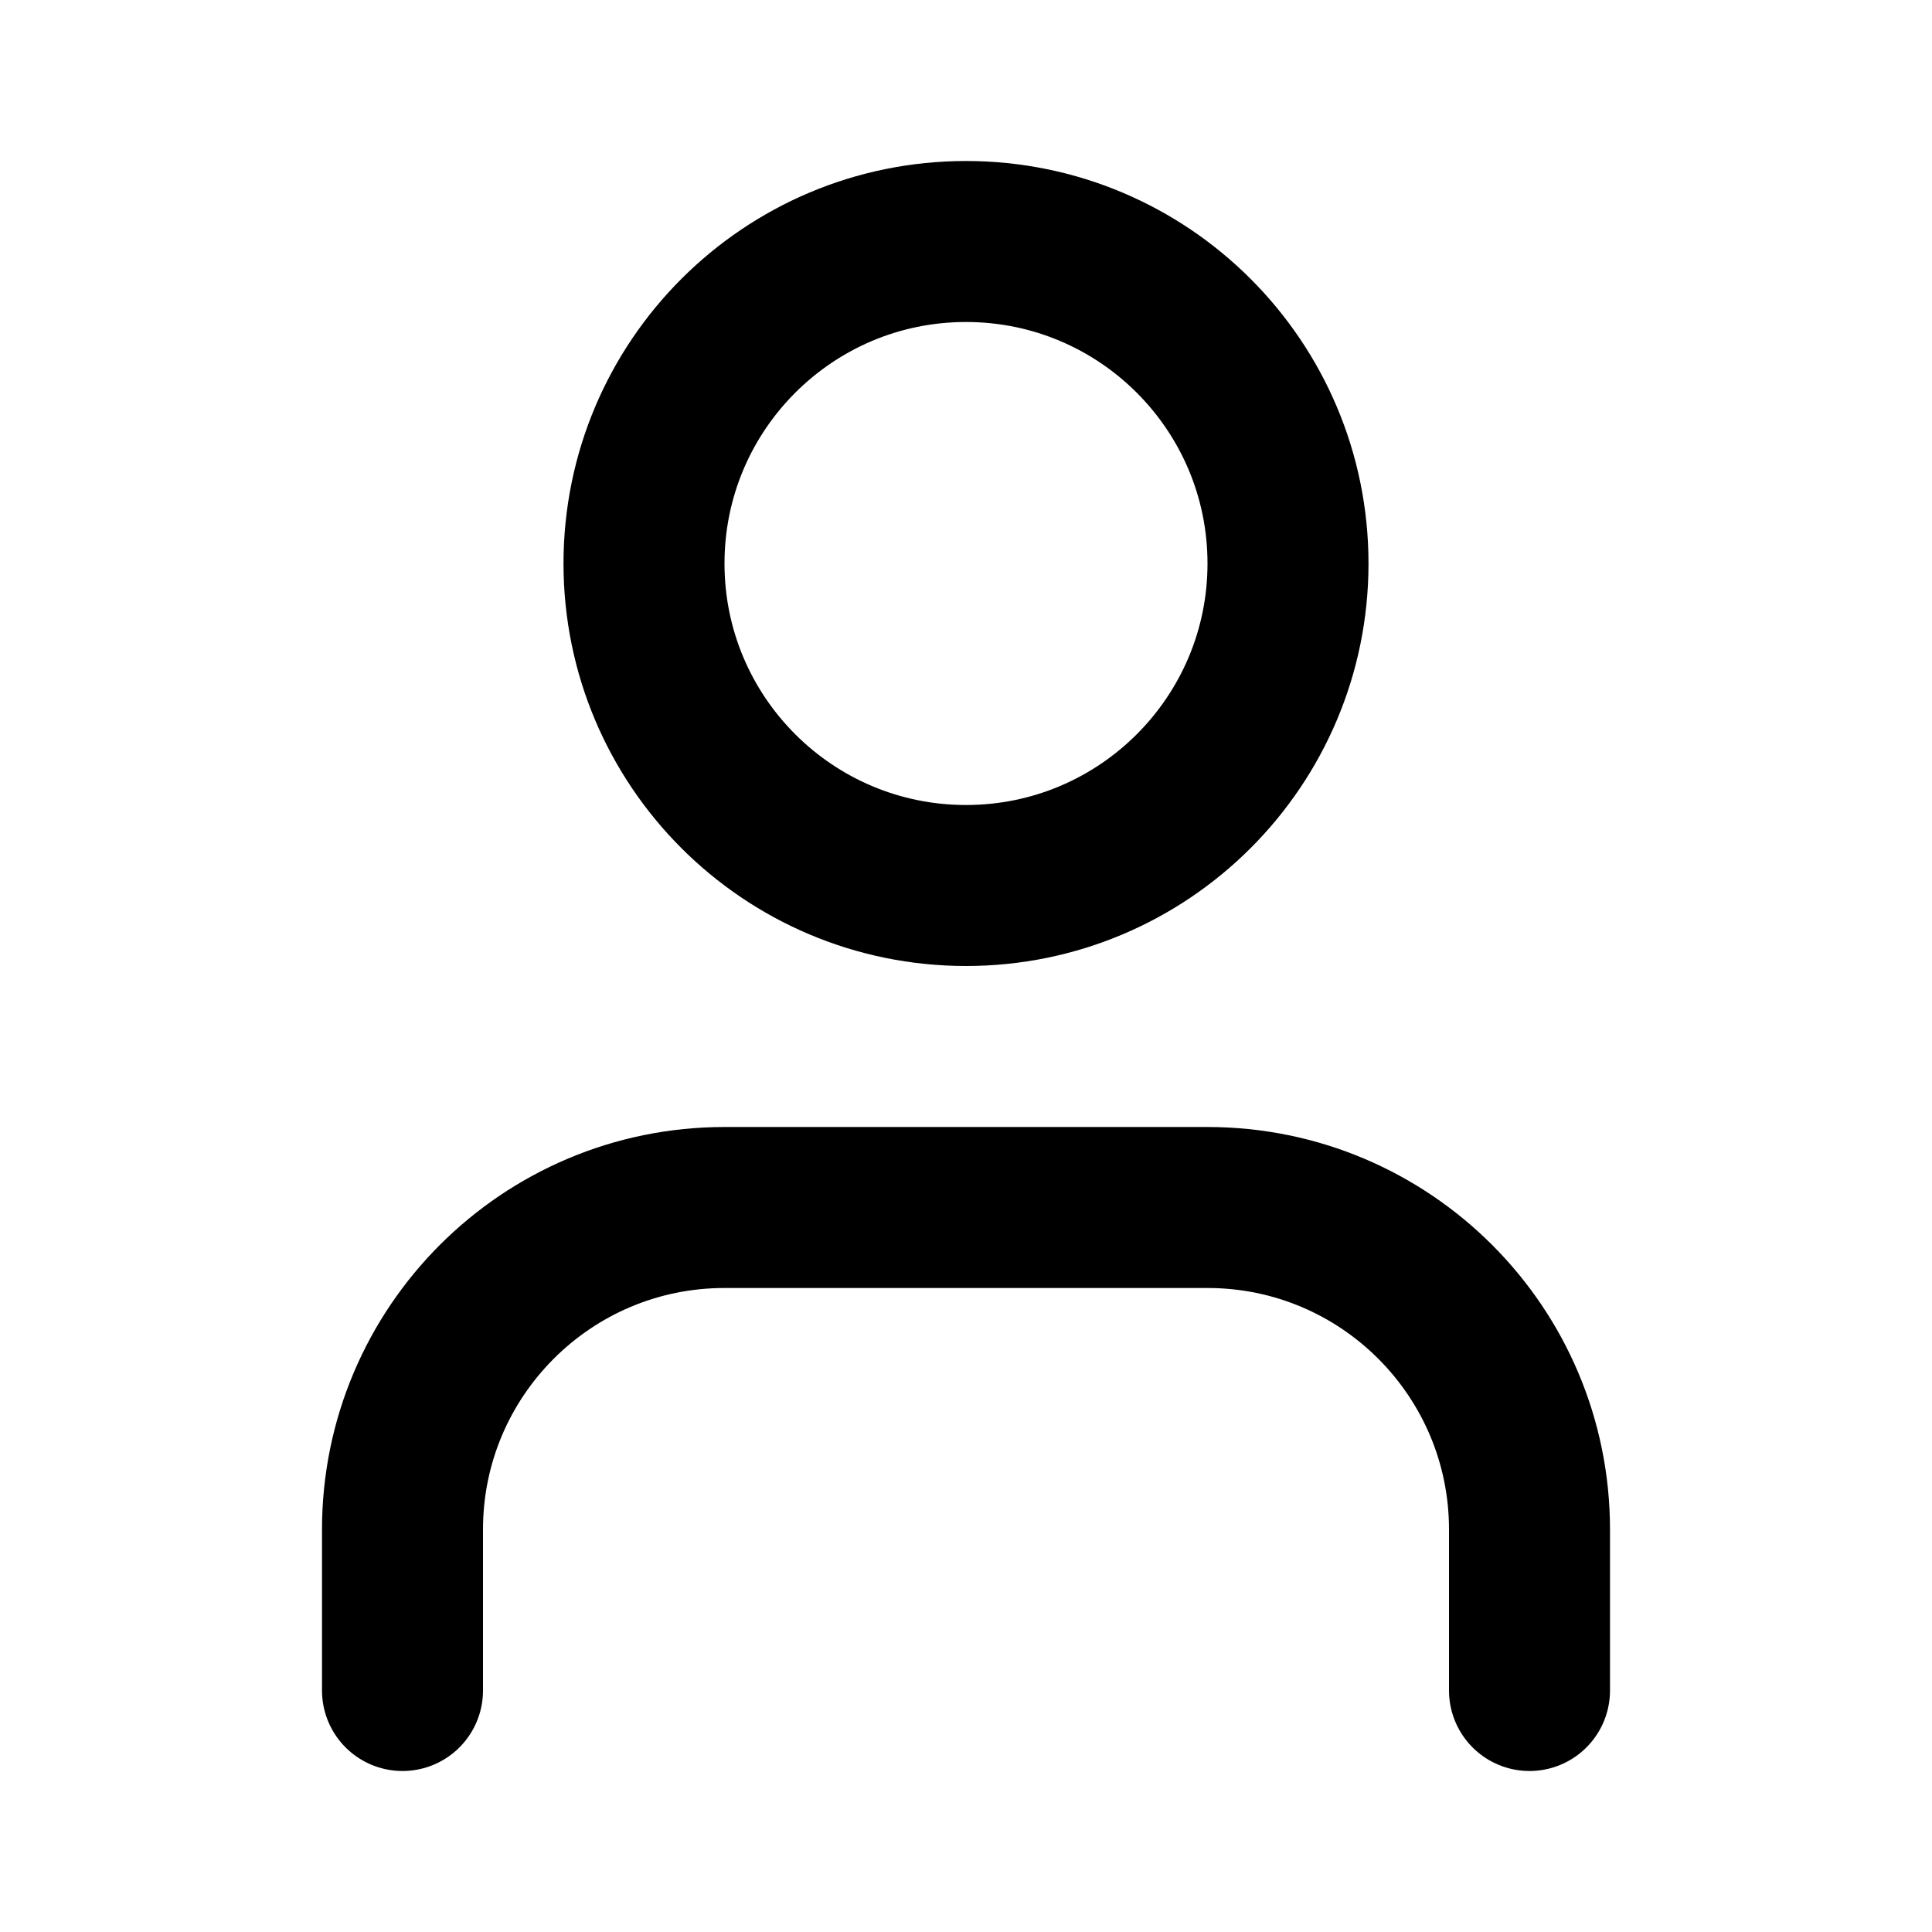
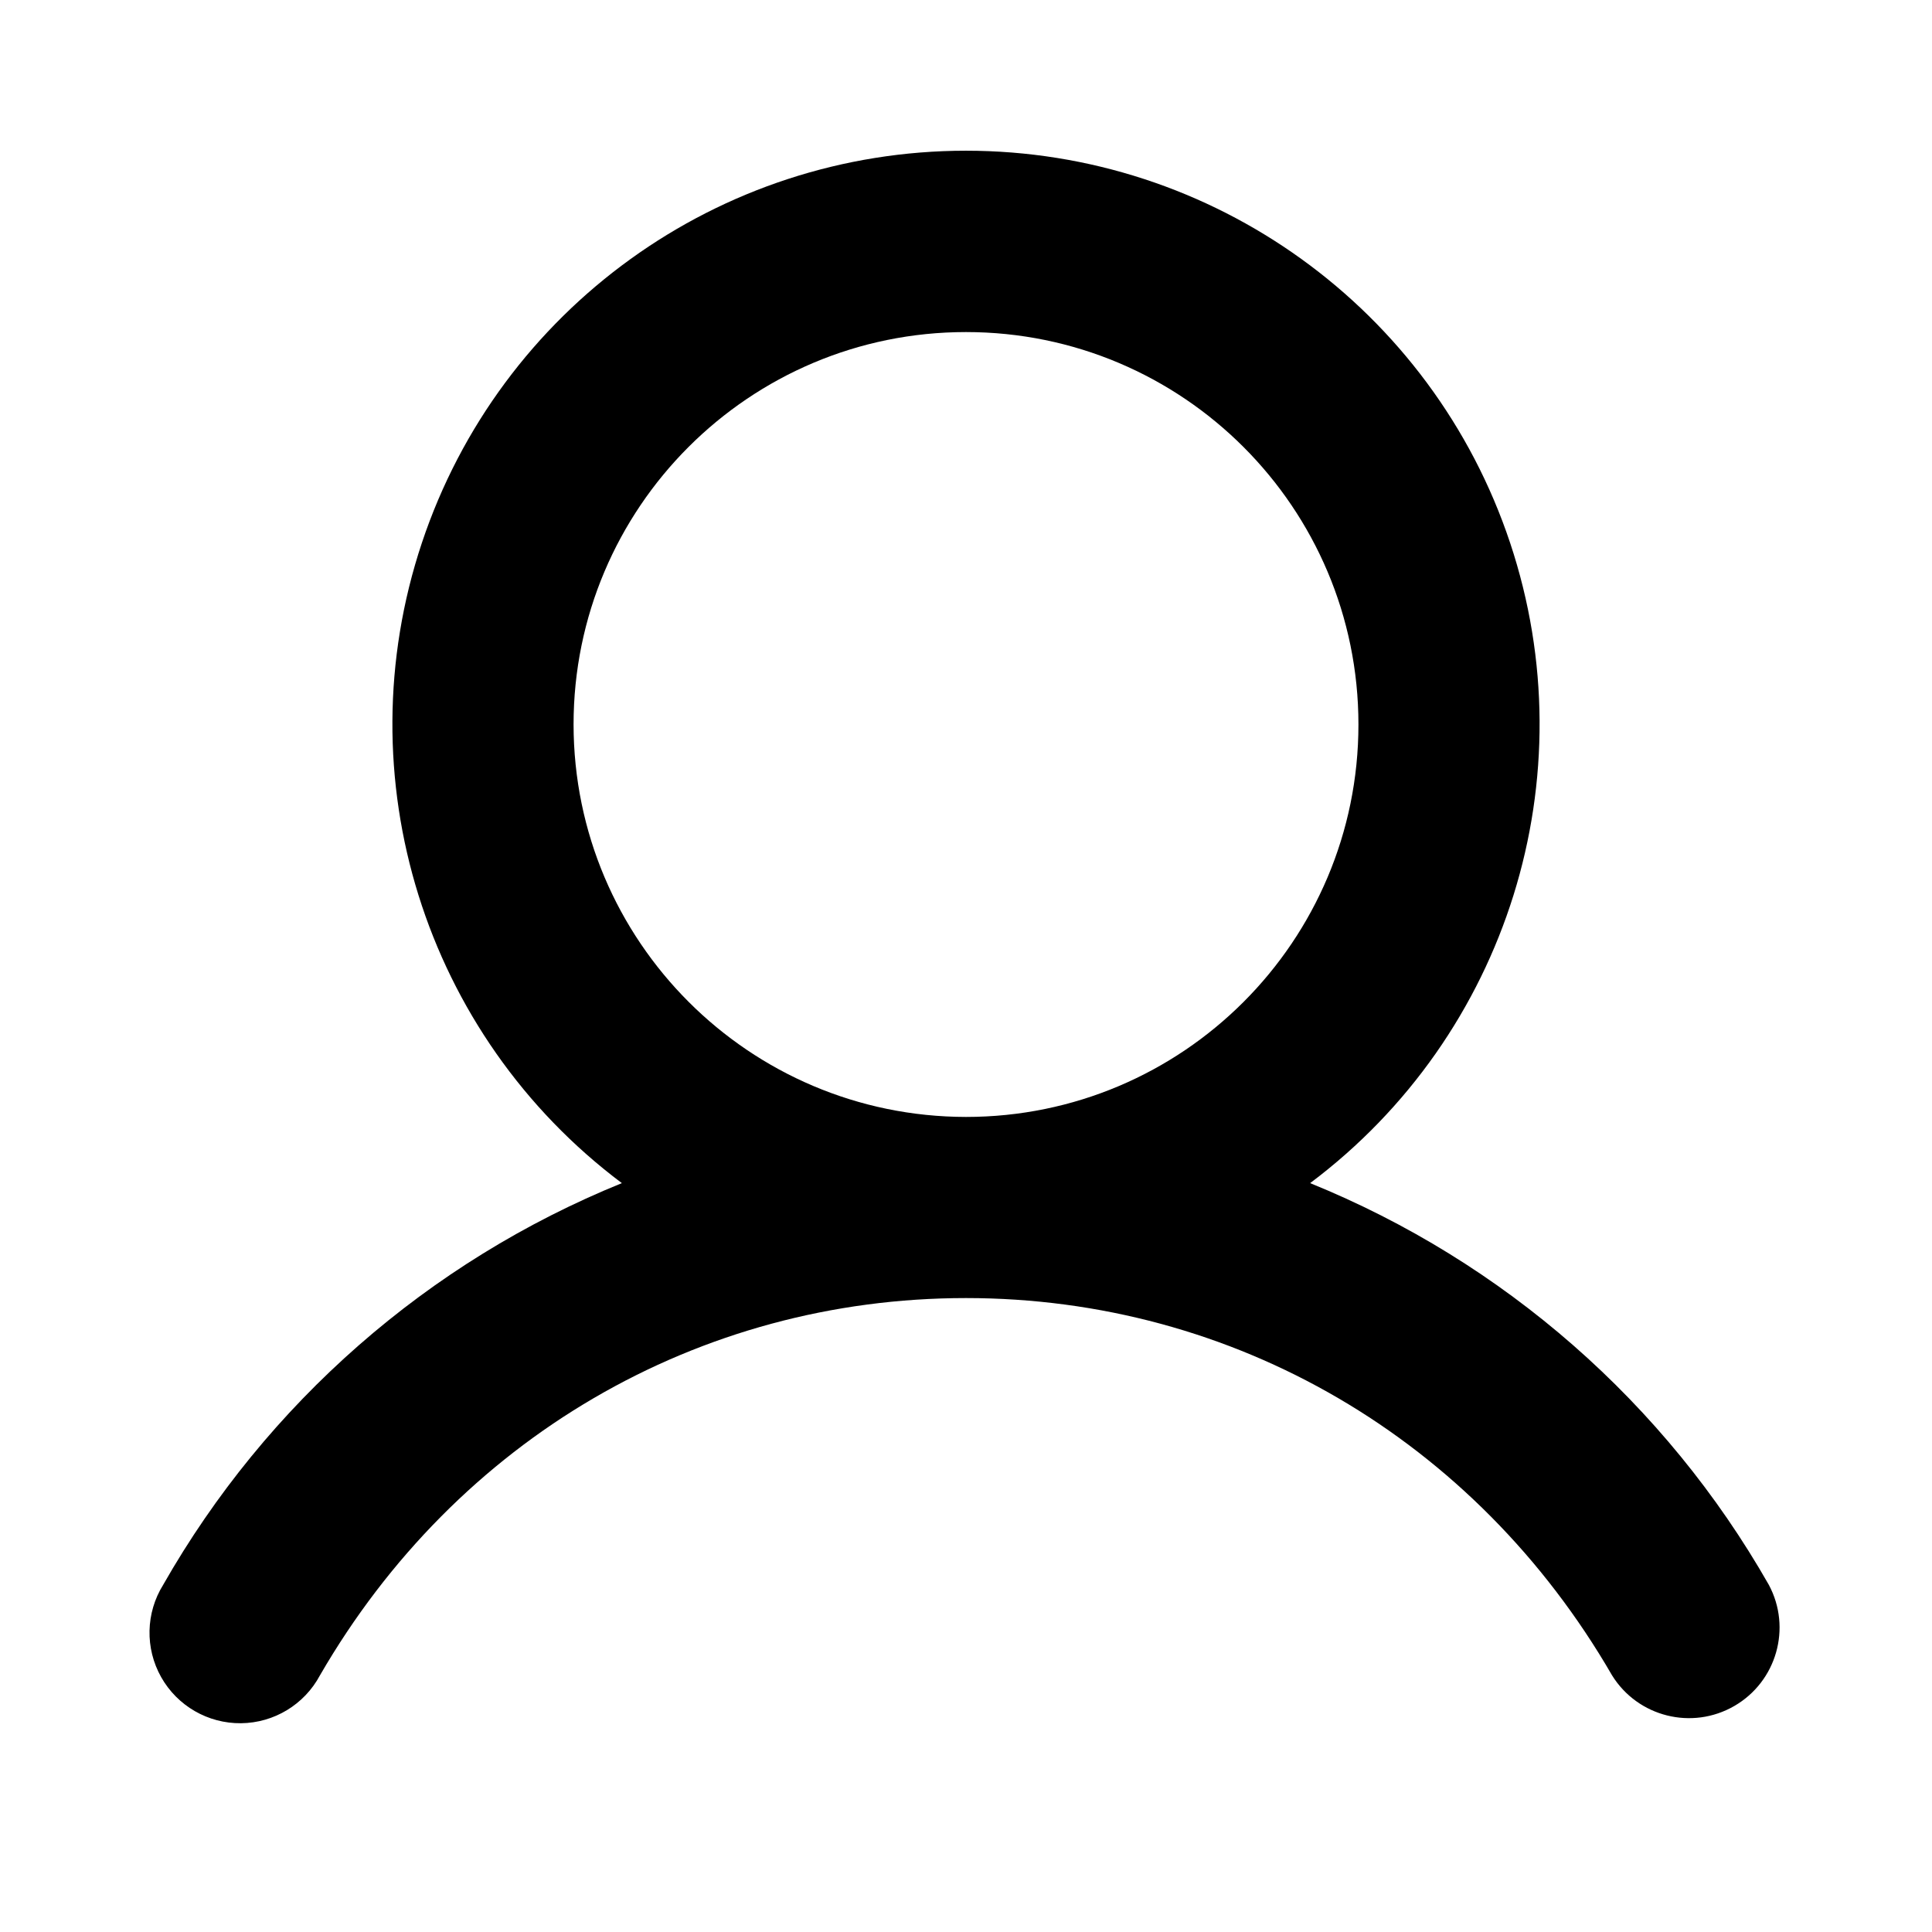
- <svg xmlns="http://www.w3.org/2000/svg" width="24" height="24" viewBox="0 0 24 24" fill="none" stroke="currentColor" stroke-width="2" stroke-linecap="round" stroke-linejoin="round">
-   <path d="M19 21v-2a4 4 0 0 0-4-4H9a4 4 0 0 0-4 4v2" />
-   <circle cx="12" cy="7" r="4" />
+ <svg xmlns="http://www.w3.org/2000/svg" viewBox="0 0 256 256" fill="currentColor">
+   <path d="M234.38,210a123.36,123.36,0,0,0-60.78-53.23,76,76,0,1,0-91.2,0A123.36,123.36,0,0,0,21.62,210a12,12,0,1,0,20.77,12c18.12-31.32,50.12-50,85.61-50s67.49,18.69,85.61,50a12,12,0,0,0,20.77-12ZM76,96a52,52,0,1,1,52,52A52.06,52.06,0,0,1,76,96Z" />
</svg>
